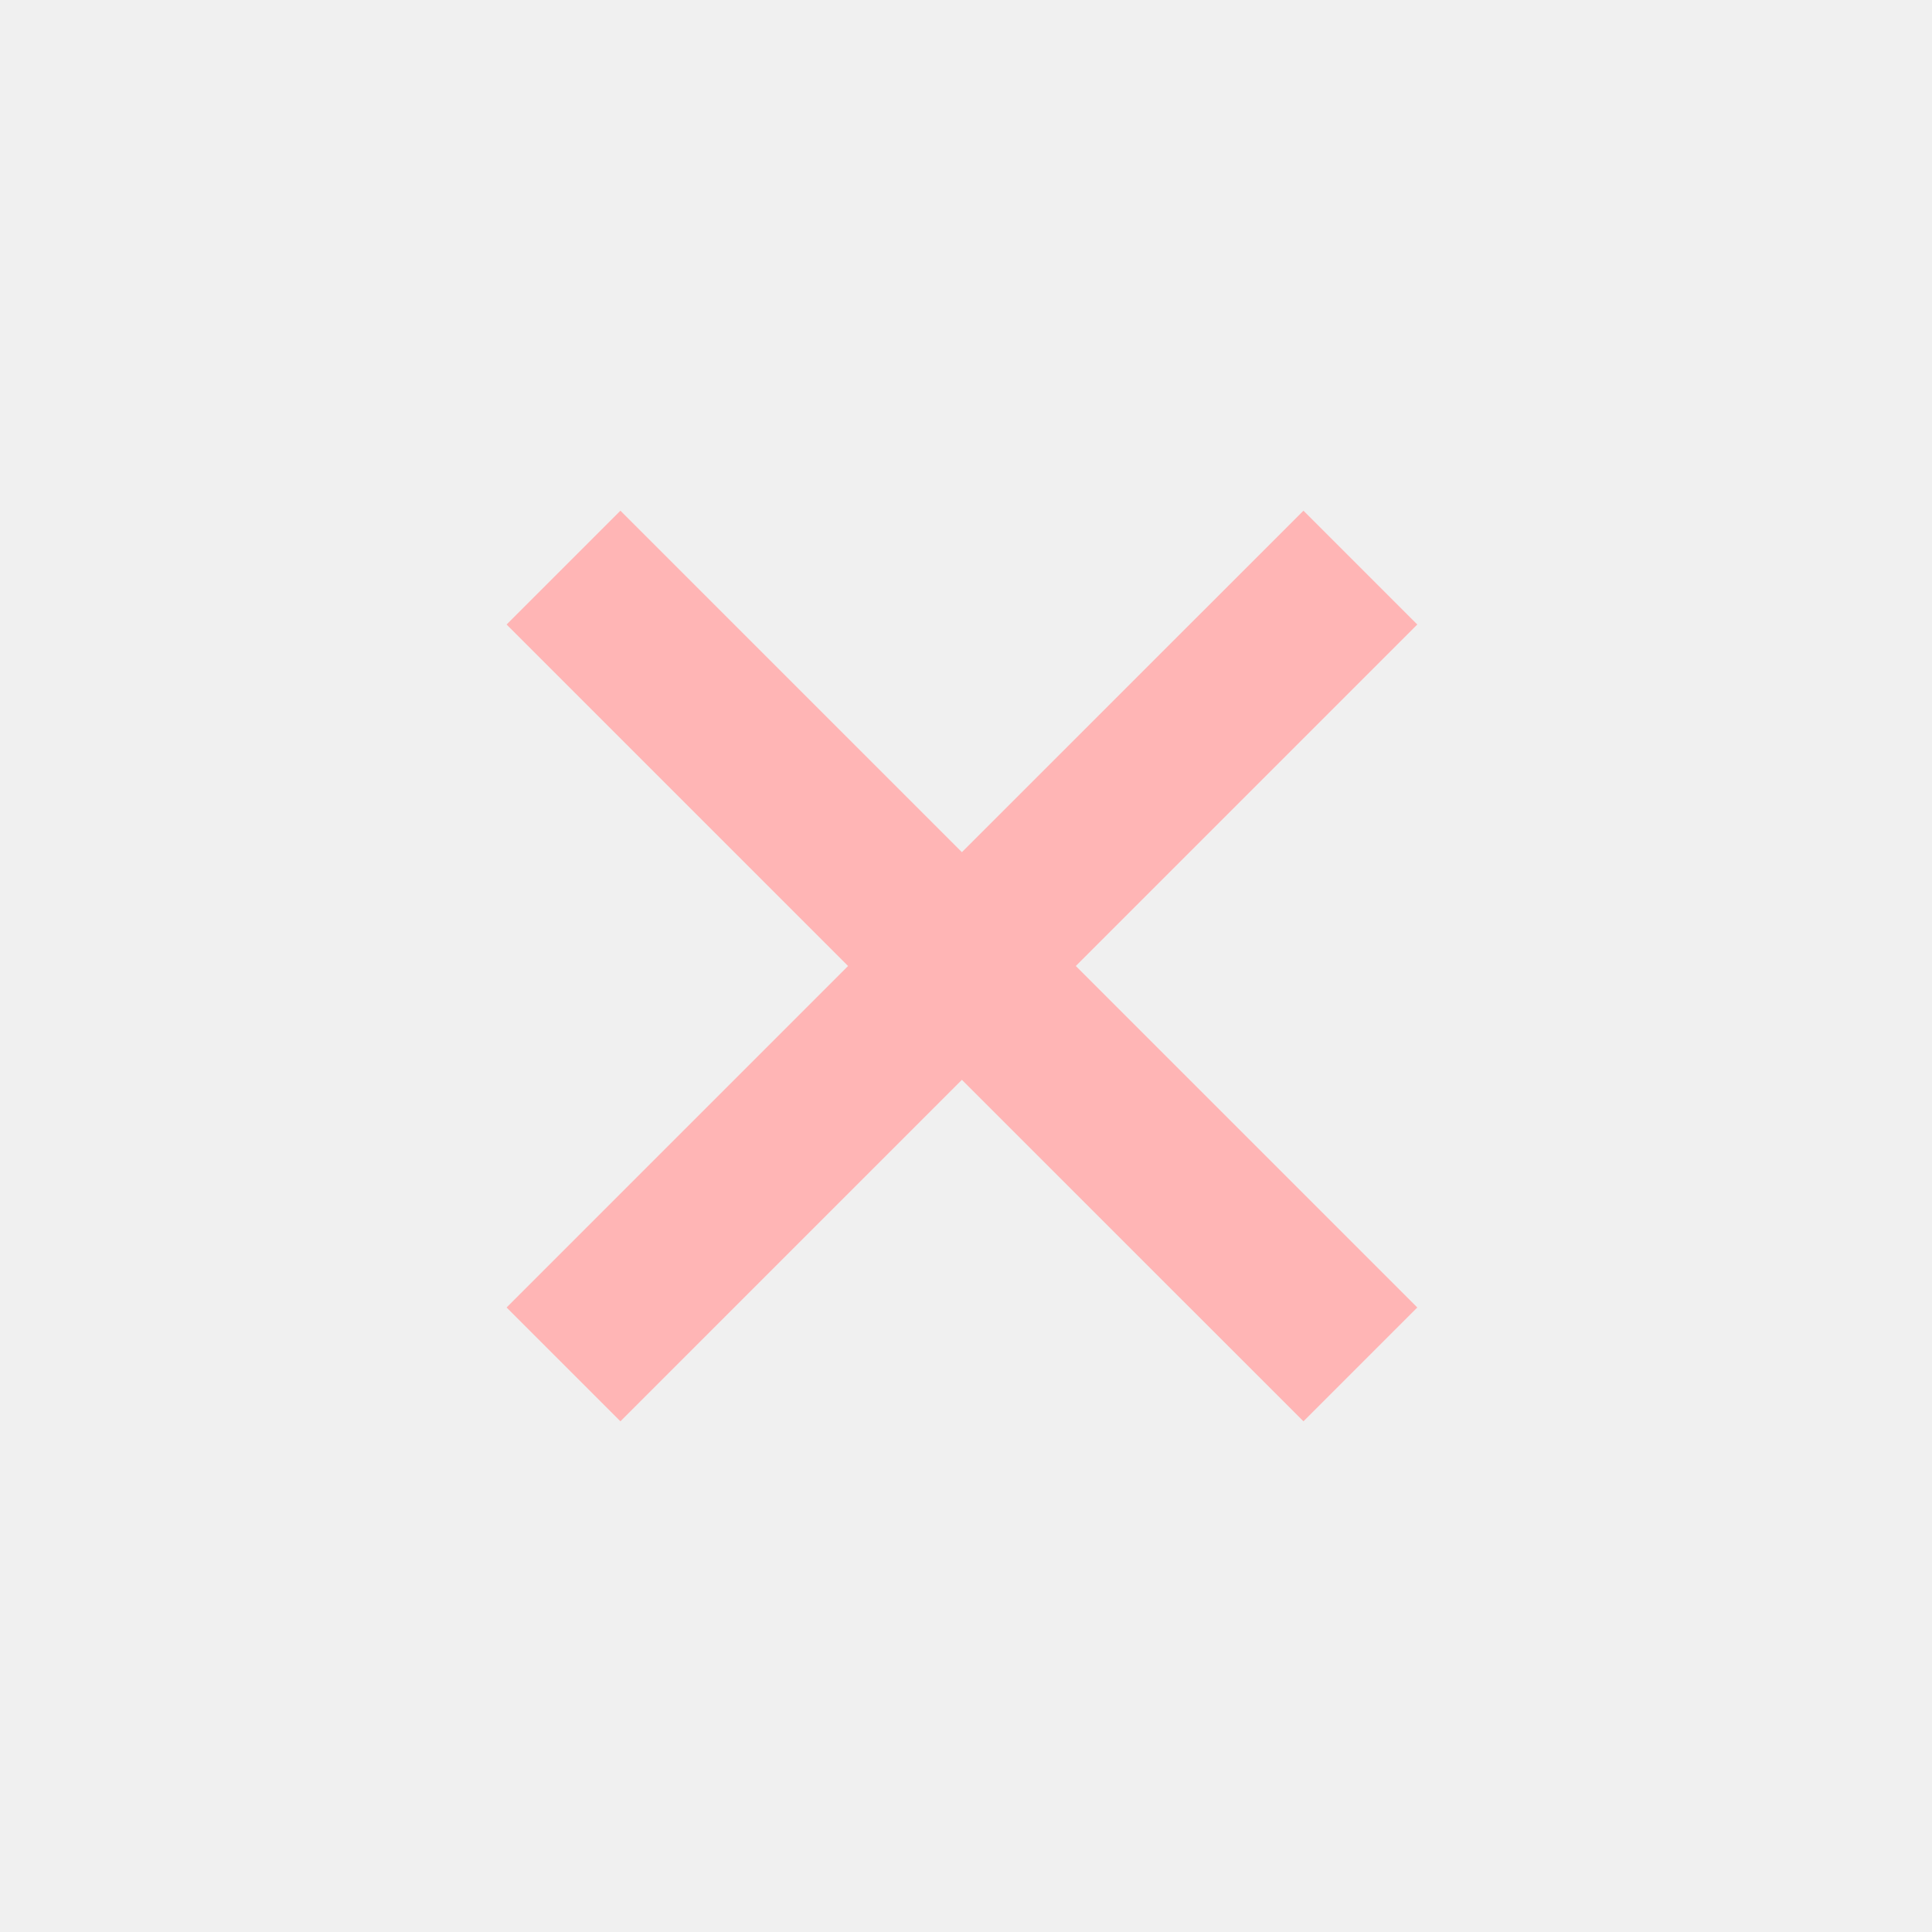
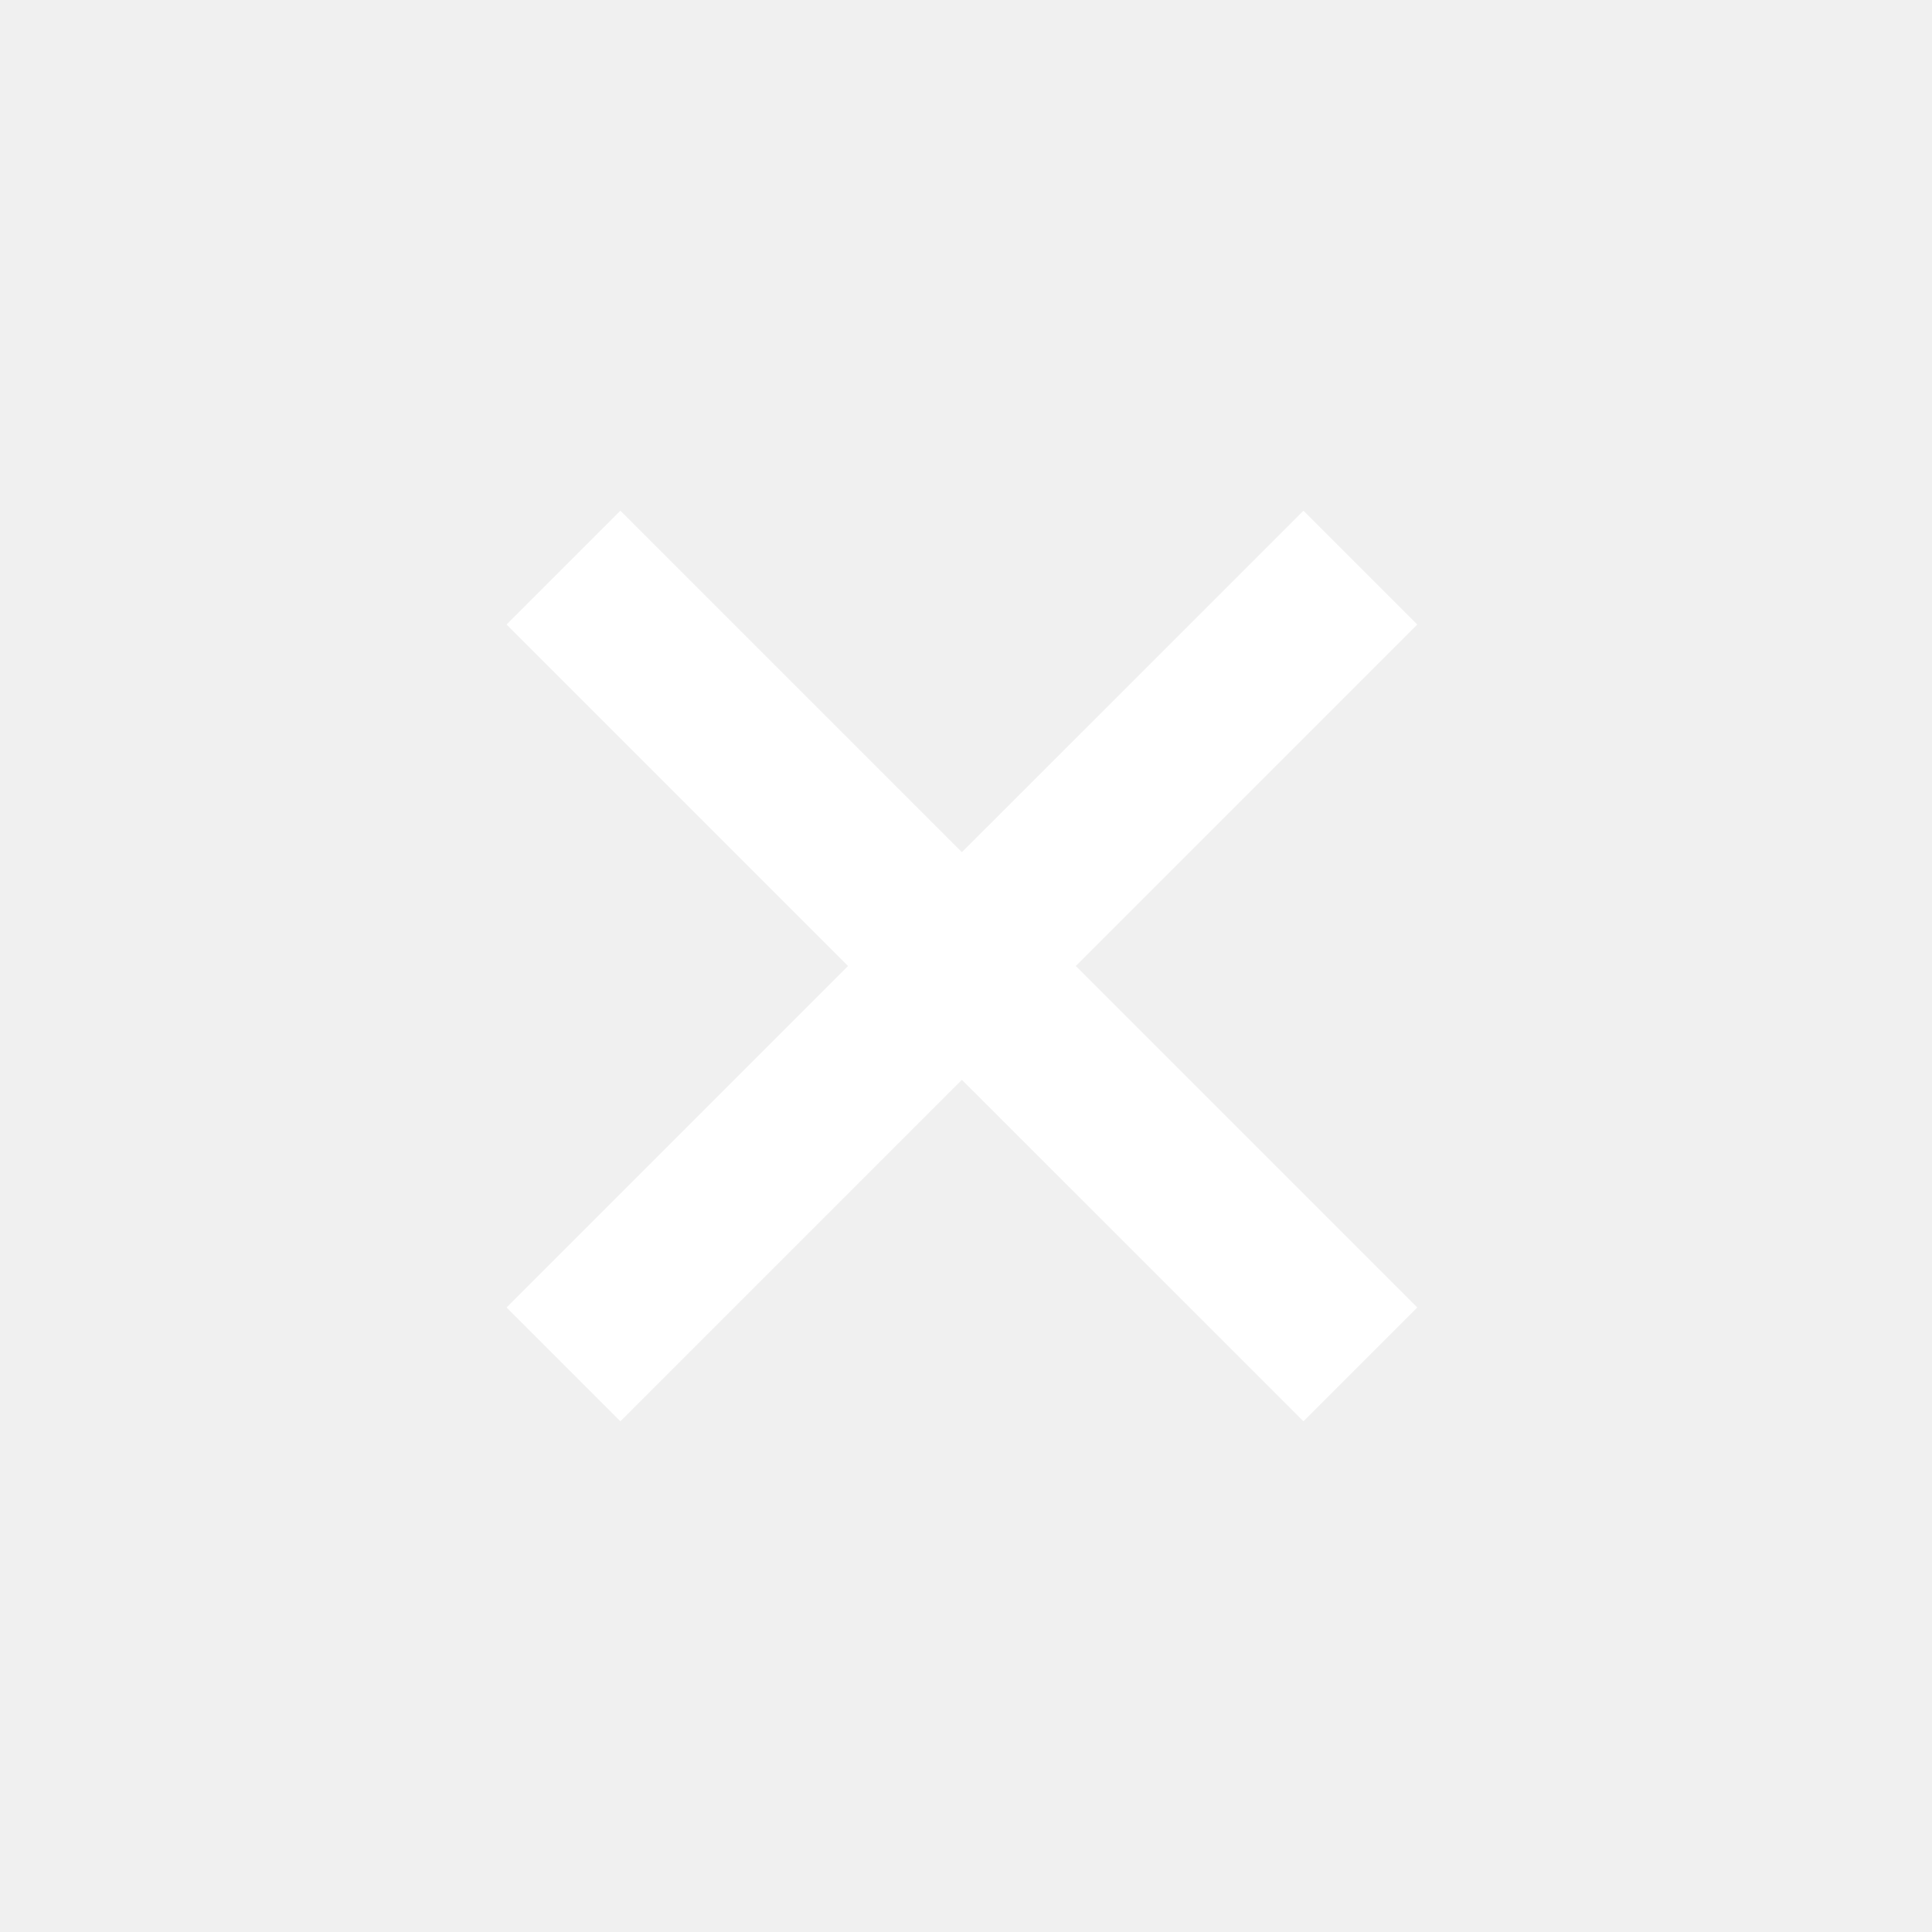
- <svg xmlns="http://www.w3.org/2000/svg" width="24" height="24" viewBox="0 0 24 24" style="fill: rgba(255, 181, 181, 1);transform: ;msFilter:;">
+ <svg xmlns="http://www.w3.org/2000/svg" width="24" height="24" viewBox="0 0 24 24" style="fill: #FFFFFF">
  <path d="m16.192 6.344-4.243 4.242-4.242-4.242-1.414 1.414L10.535 12l-4.242 4.242 1.414 1.414 4.242-4.242 4.243 4.242 1.414-1.414L13.364 12l4.242-4.242z" />
</svg>
